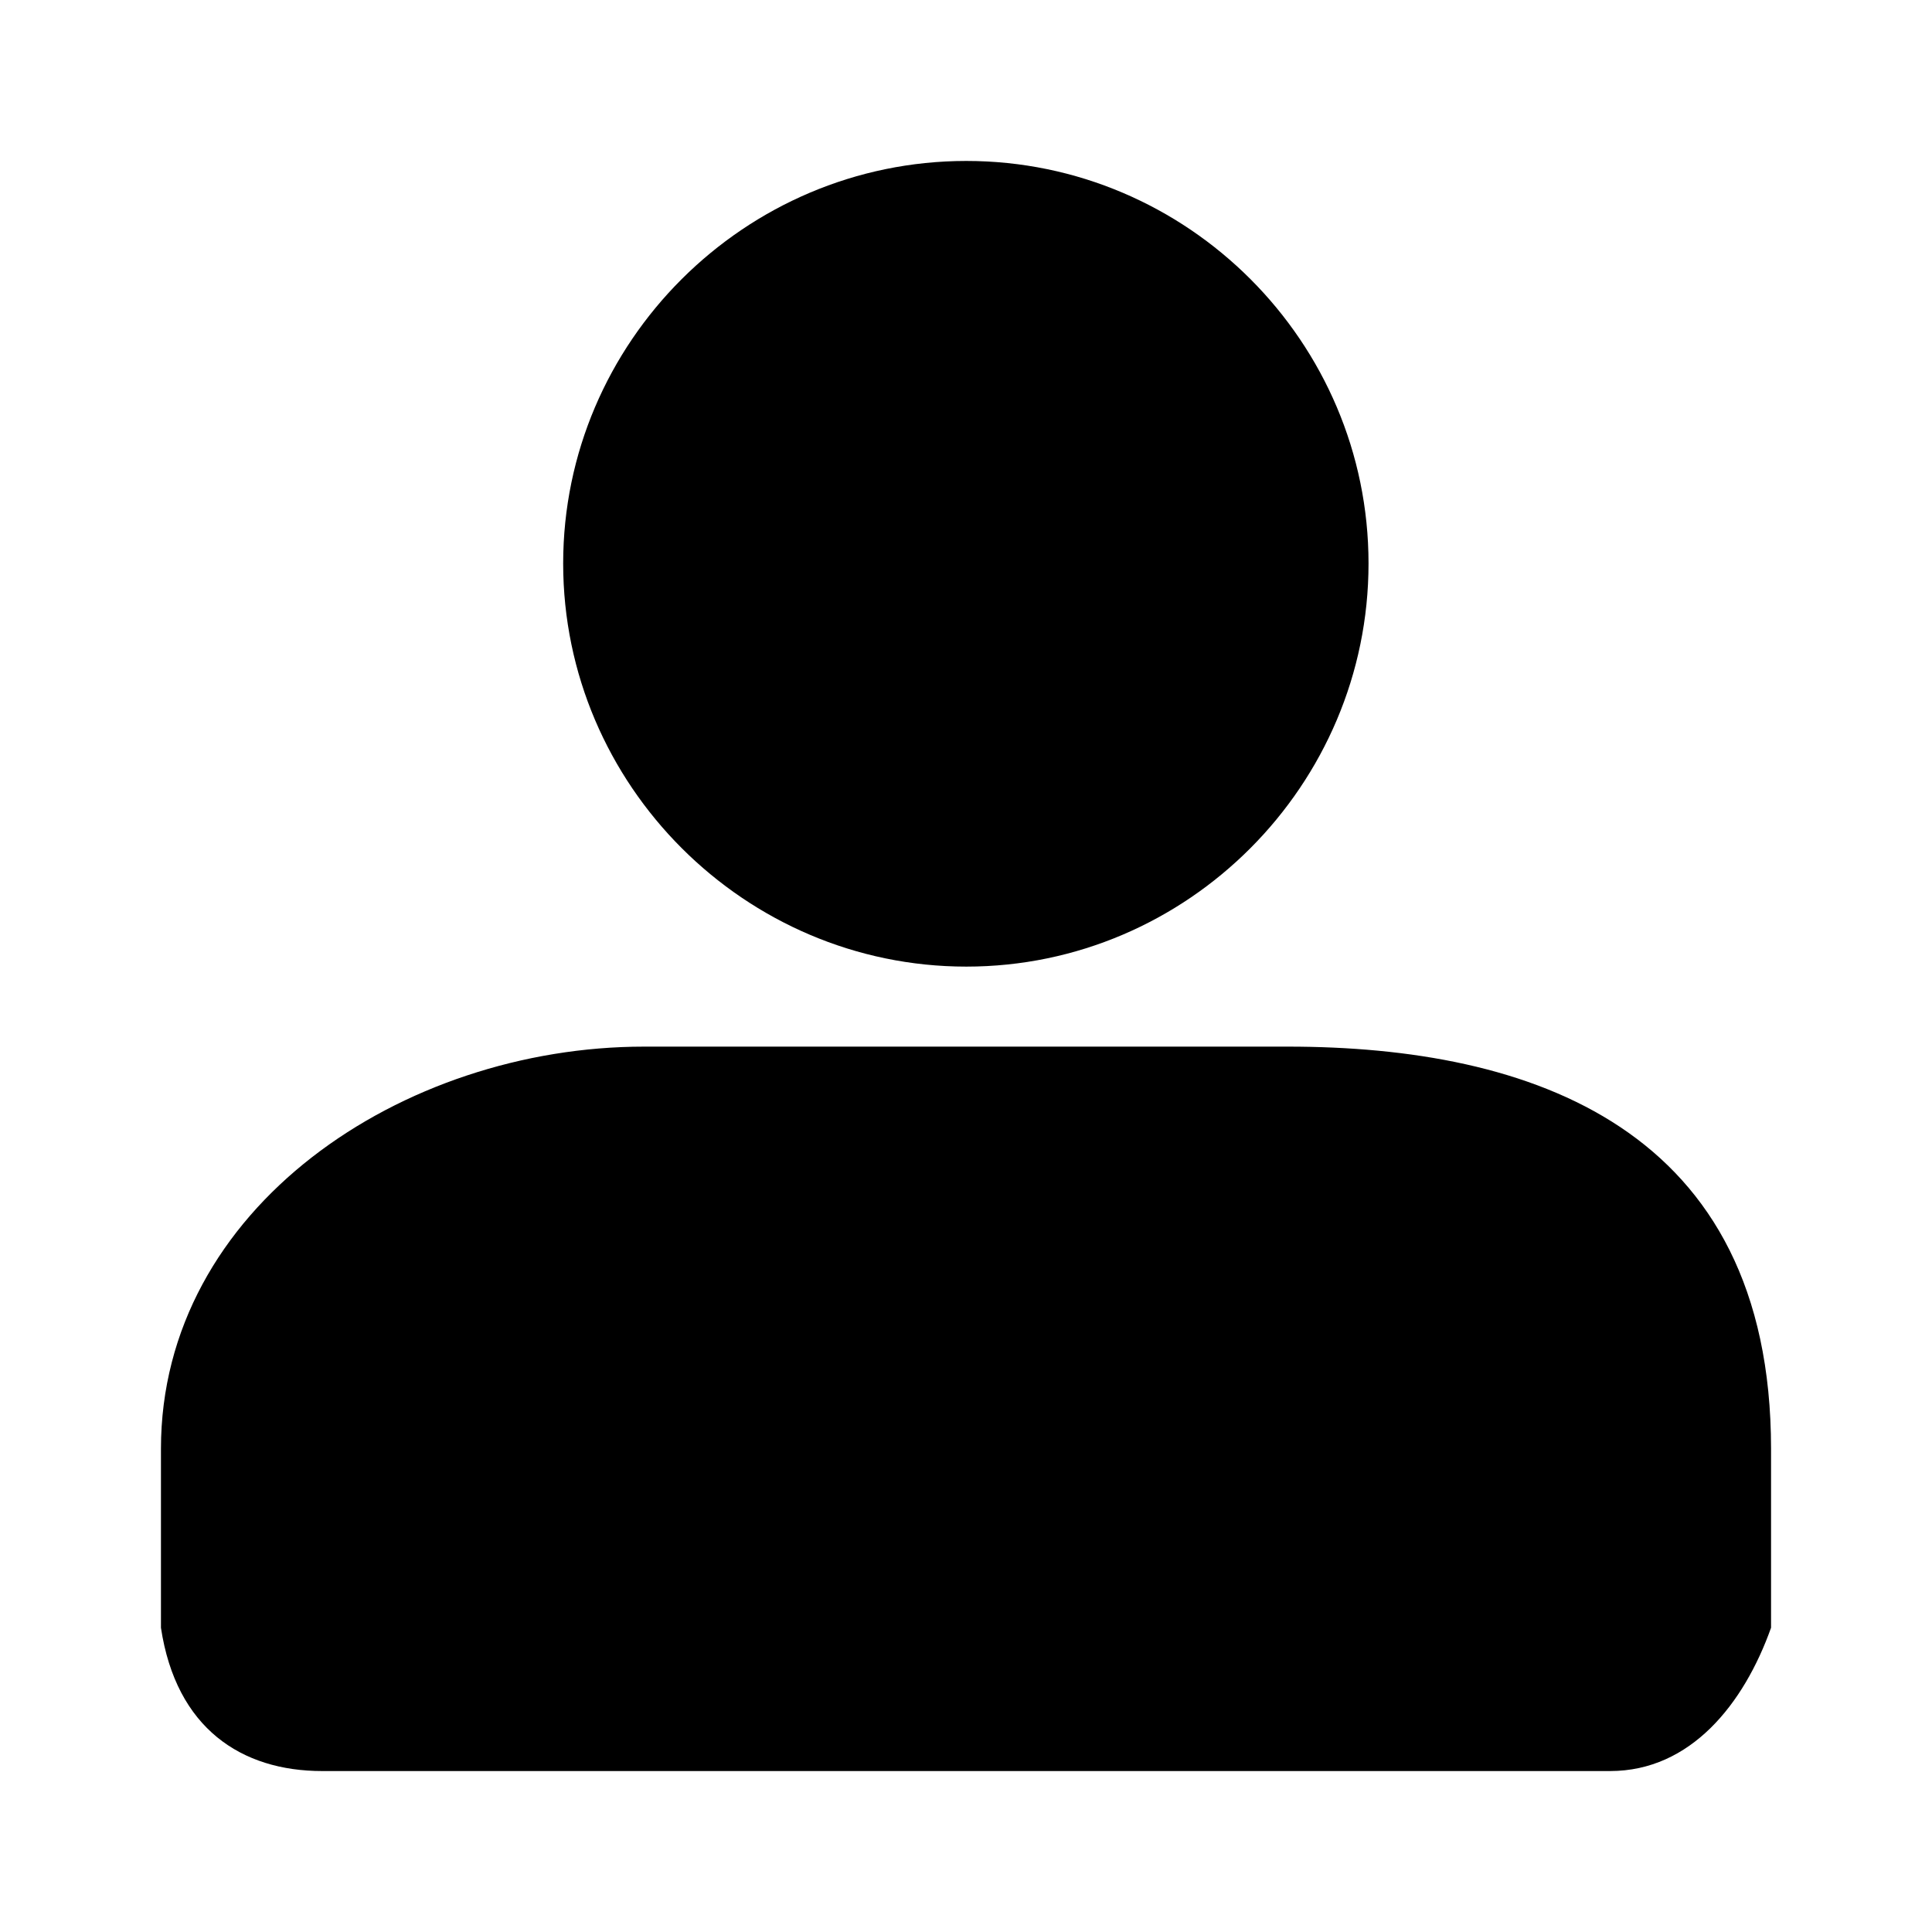
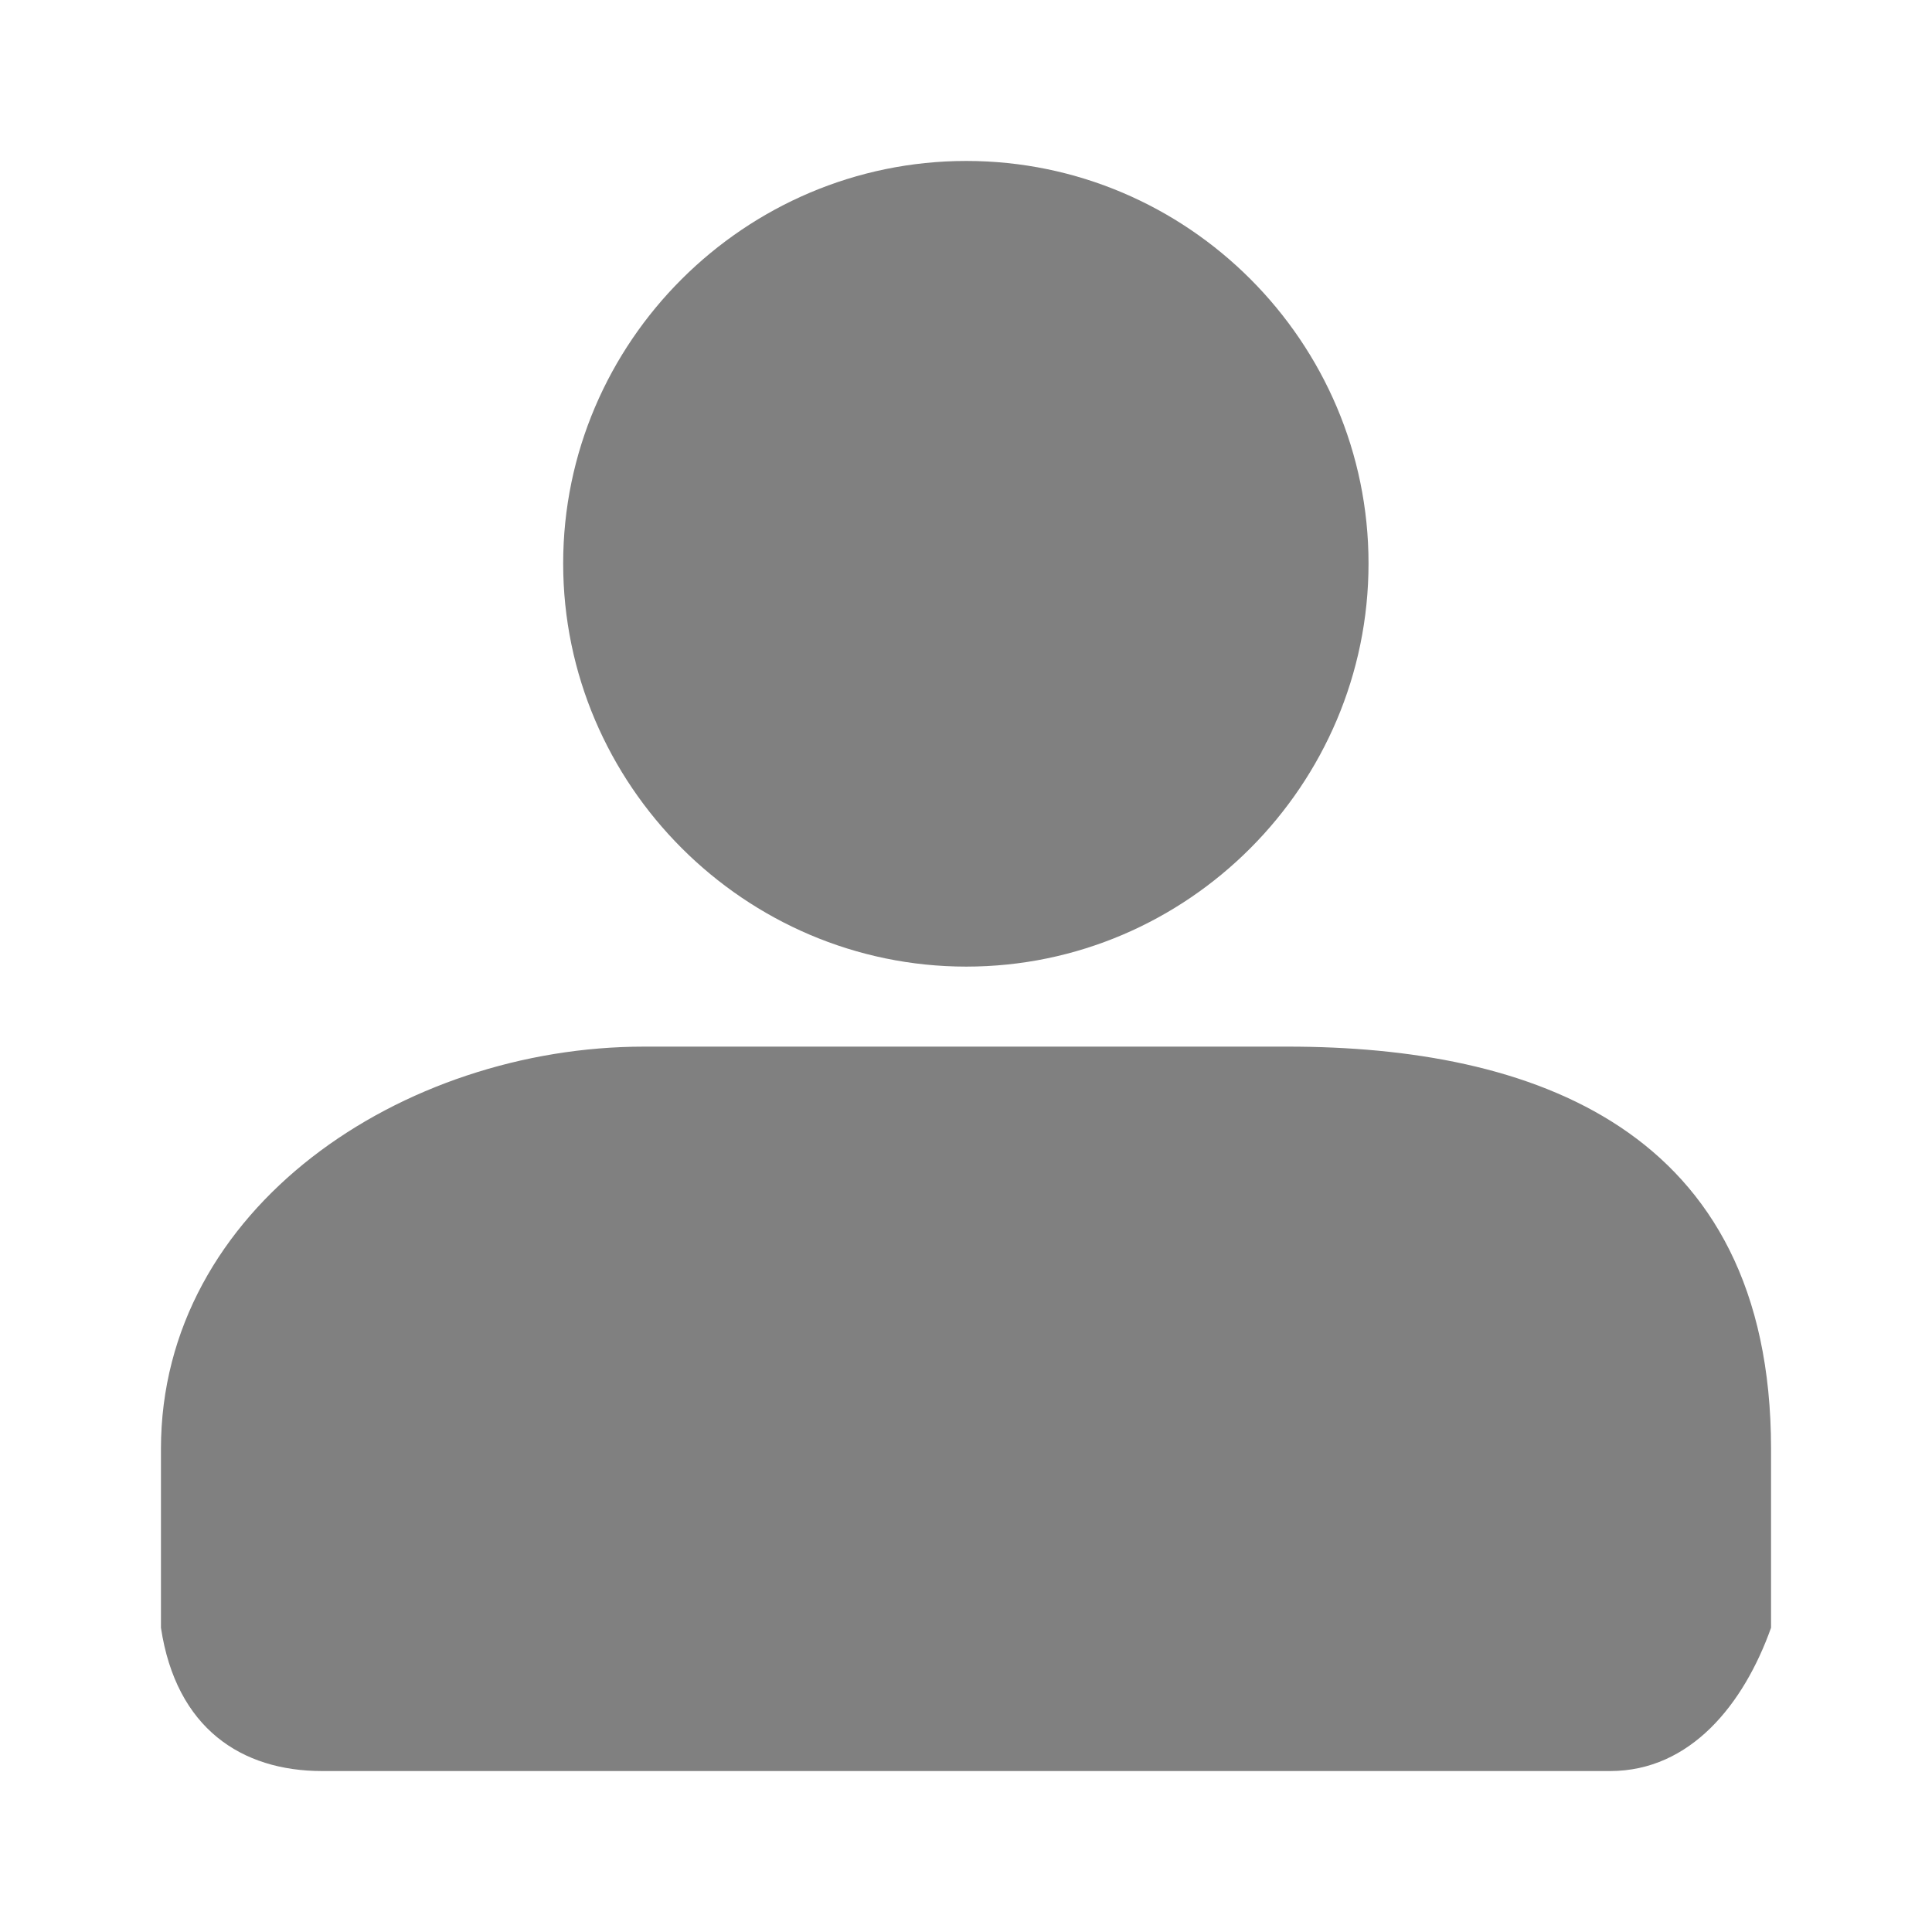
<svg xmlns="http://www.w3.org/2000/svg" height="24" id="svg3171" version="1.1" viewBox="0 0 6.35 6.35" width="24">
  <defs id="defs3165" />
  <g id="layer1">
-     <path d="m 3.176,0.529 c -0.728,0 -1.325,0.595 -1.325,1.323 0,0.728 0.597,1.325 1.325,1.325 0.728,0 1.322,-0.597 1.322,-1.325 0,-0.728 -0.594,-1.323 -1.322,-1.323 z M 2.117,3.44 c -0.794,0 -1.588,0.529 -1.588,1.322 V 5.35 c 0.05,0.331 0.265,0.471 0.53,0.471 H 5.292 C 5.557,5.821 5.732,5.6 5.821,5.35 V 4.762 C 5.821,3.704 5.028,3.44 4.233,3.44 Z" id="path1826" style="color:#000000;font-style:normal;font-variant:normal;font-weight:normal;font-stretch:normal;font-size:medium;line-height:normal;font-family:sans-serif;font-variant-ligatures:normal;font-variant-position:normal;font-variant-caps:normal;font-variant-numeric:normal;font-variant-alternates:normal;font-variant-east-asian:normal;font-feature-settings:normal;font-variation-settings:normal;text-indent:0;text-align:start;text-decoration:none;text-decoration-line:none;text-decoration-style:solid;text-decoration-color:#000000;letter-spacing:normal;word-spacing:normal;text-transform:none;writing-mode:lr-tb;direction:ltr;text-orientation:mixed;dominant-baseline:auto;baseline-shift:baseline;text-anchor:start;white-space:normal;shape-padding:0;shape-margin:0;inline-size:0;clip-rule:nonzero;display:inline;overflow:visible;visibility:visible;opacity:1;isolation:auto;mix-blend-mode:normal;color-interpolation:sRGB;color-interpolation-filters:linearRGB;solid-color:#000000;solid-opacity:1;vector-effect:none;fill:#000000;fill-opacity:1;fill-rule:nonzero;stroke:none;stroke-width:0.529;stroke-linecap:round;stroke-linejoin:round;stroke-miterlimit:4;stroke-dasharray:none;stroke-dashoffset:0;stroke-opacity:1;color-rendering:auto;image-rendering:auto;shape-rendering:auto;text-rendering:auto;enable-background:accumulate;stop-color:#000000;stop-opacity:1" />
+     <path d="m 3.176,0.529 c -0.728,0 -1.325,0.595 -1.325,1.323 0,0.728 0.597,1.325 1.325,1.325 0.728,0 1.322,-0.597 1.322,-1.325 0,-0.728 -0.594,-1.323 -1.322,-1.323 z M 2.117,3.44 c -0.794,0 -1.588,0.529 -1.588,1.322 V 5.35 c 0.05,0.331 0.265,0.471 0.53,0.471 H 5.292 C 5.557,5.821 5.732,5.6 5.821,5.35 V 4.762 C 5.821,3.704 5.028,3.44 4.233,3.44 Z" id="path1826" style="color:#808080;font-style:normal;font-variant:normal;font-weight:normal;font-stretch:normal;font-size:medium;line-height:normal;font-family:sans-serif;font-variant-ligatures:normal;font-variant-position:normal;font-variant-caps:normal;font-variant-numeric:normal;font-variant-alternates:normal;font-variant-east-asian:normal;font-feature-settings:normal;font-variation-settings:normal;text-indent:0;text-align:start;text-decoration:none;text-decoration-line:none;text-decoration-style:solid;text-decoration-color:#808080;letter-spacing:normal;word-spacing:normal;text-transform:none;writing-mode:lr-tb;direction:ltr;text-orientation:mixed;dominant-baseline:auto;baseline-shift:baseline;text-anchor:start;white-space:normal;shape-padding:0;shape-margin:0;inline-size:0;clip-rule:nonzero;display:inline;overflow:visible;visibility:visible;opacity:1;isolation:auto;mix-blend-mode:normal;color-interpolation:sRGB;color-interpolation-filters:linearRGB;solid-color:#808080;solid-opacity:1;vector-effect:none;fill:#808080;fill-opacity:1;fill-rule:nonzero;stroke:none;stroke-width:0.529;stroke-linecap:round;stroke-linejoin:round;stroke-miterlimit:4;stroke-dasharray:none;stroke-dashoffset:0;stroke-opacity:1;color-rendering:auto;image-rendering:auto;shape-rendering:auto;text-rendering:auto;enable-background:accumulate;stop-color:#808080;stop-opacity:1" />
  </g>
</svg>
